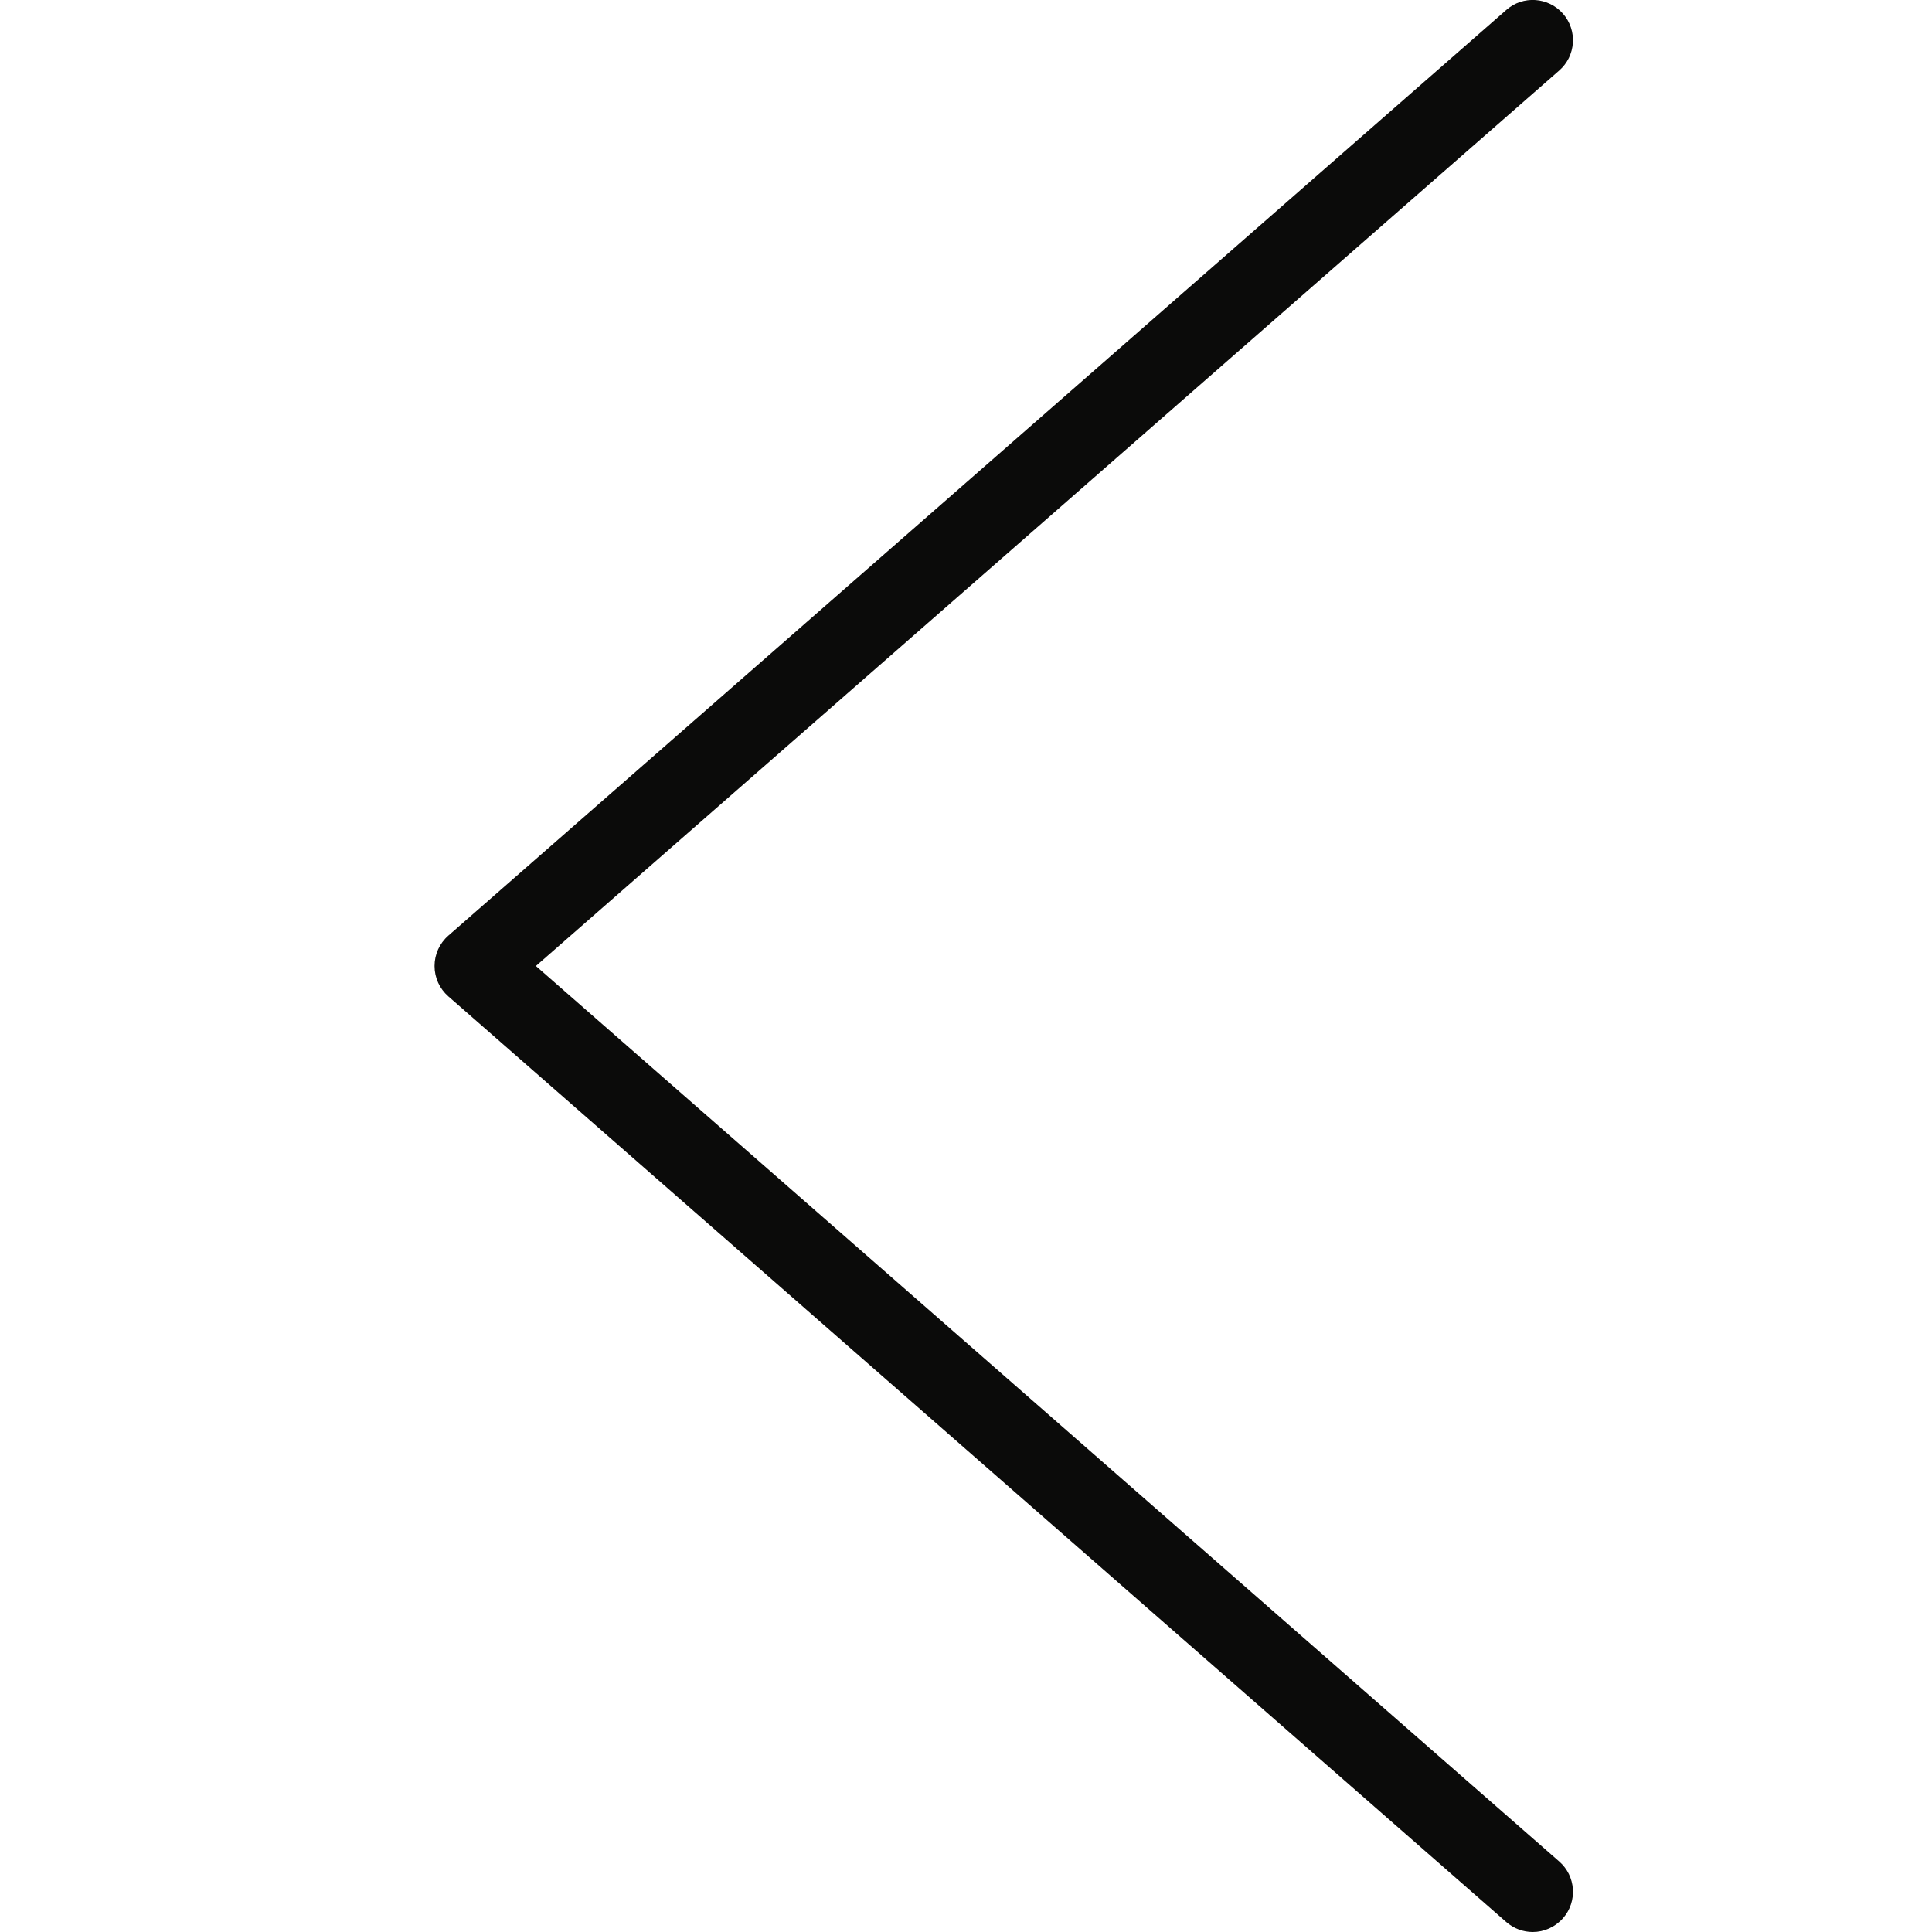
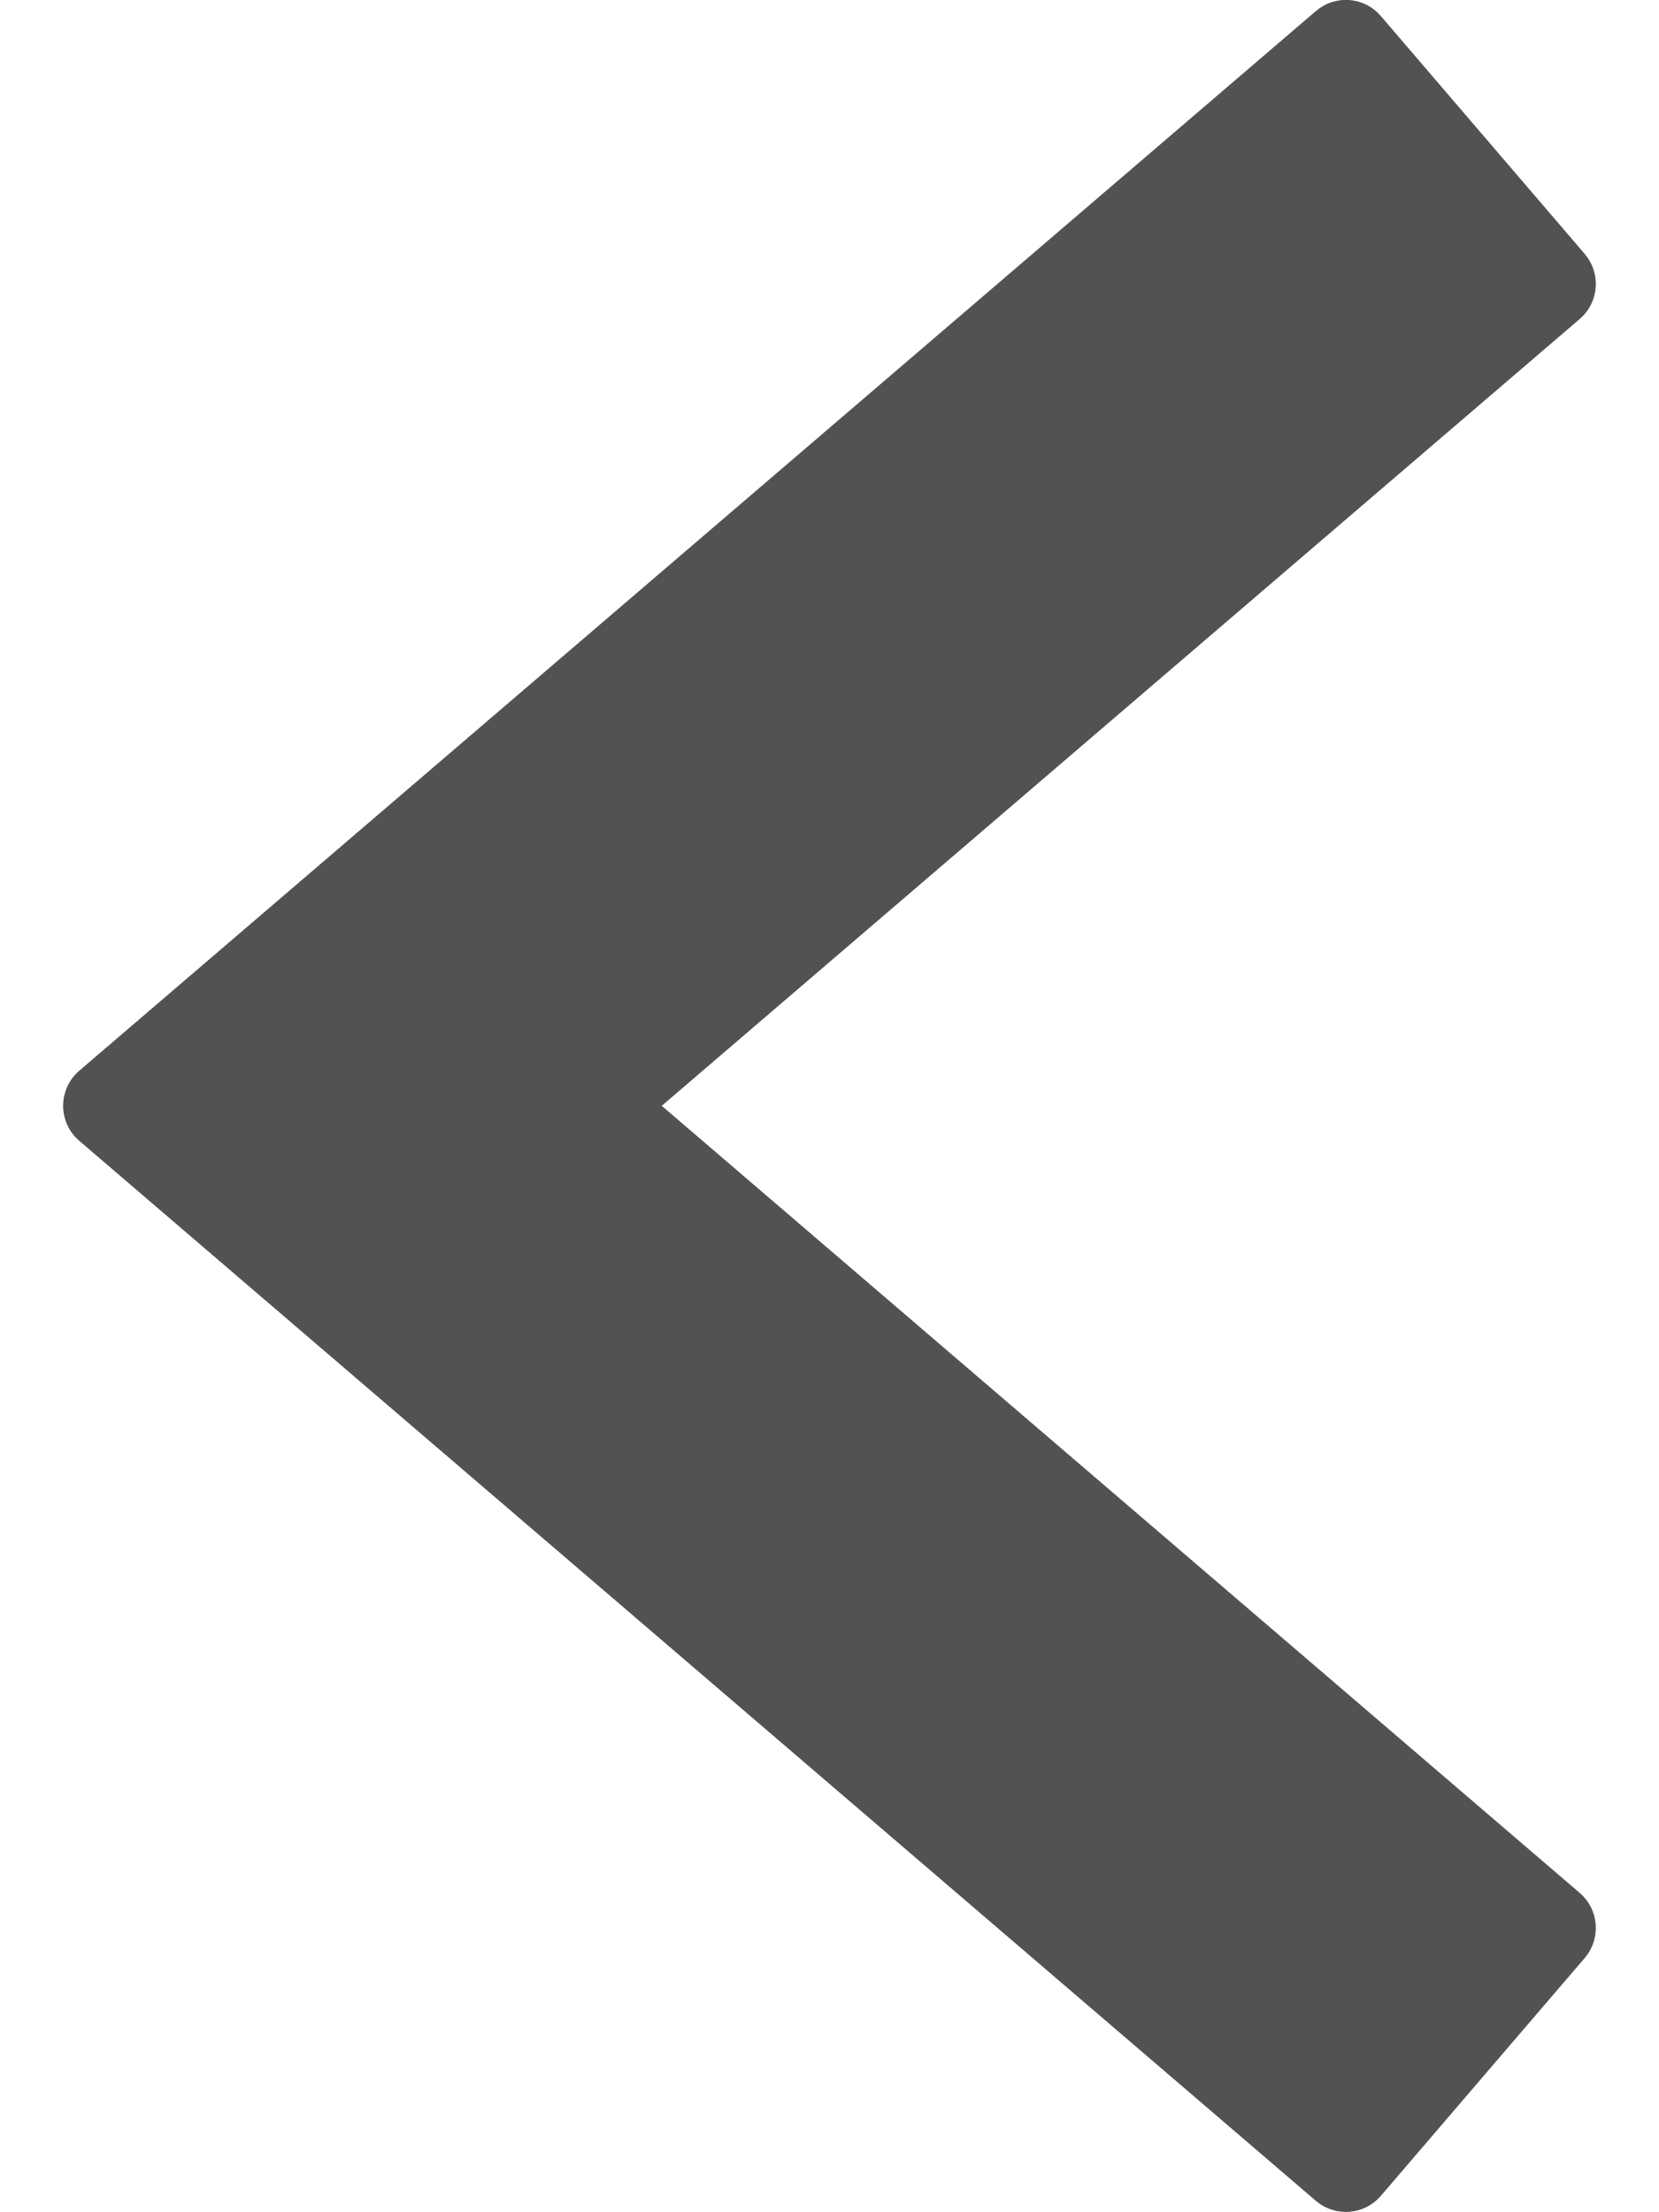
- <svg xmlns="http://www.w3.org/2000/svg" version="1.1" id="Layer_1" x="0px" y="0px" width="24px" height="24px" viewBox="-4.5 0.5 24 24" enable-background="new -4.5 0.5 24 24" xml:space="preserve">
-   <g id="Page-1">
-     <g id="Fill-83" transform="translate(1, 1)">
-       <path fill="#0B0B0A" d="M13.54,23.5c-0.117,0-0.233-0.041-0.329-0.124l-13.143-11.5    c-0.108-0.095-0.17-0.231-0.17-0.376s0.062-0.281,0.17-0.376l13.143-11.5c0.206-0.183,0.523-0.162,0.706,0.047    c0.181,0.208,0.16,0.523-0.048,0.705L1.157,11.5l12.712,11.124c0.208,0.182,0.229,0.497,0.048,0.704    C13.816,23.441,13.68,23.5,13.54,23.5" />
-     </g>
-   </g>
+ <svg xmlns="http://www.w3.org/2000/svg" width="18" height="24" viewBox="0 0 18 24">
+   <path fill="#515251" fill-rule="evenodd" d="M6.18,11.998 L16.14,3.461 C16.35,3.281 16.374,2.966 16.195,2.756 L13.982,0.174 C13.802,-0.037 13.486,-0.06 13.277,0.12 L-0.141,11.618 C-0.252,11.713 -0.315,11.852 -0.315,11.998 C-0.315,12.144 -0.252,12.283 -0.141,12.377 L13.277,23.879 C13.368,23.957 13.483,23.999 13.602,23.999 C13.615,23.999 13.628,23.999 13.64,23.998 C13.773,23.988 13.896,23.926 13.982,23.825 L16.195,21.243 C16.374,21.033 16.35,20.718 16.14,20.538 L6.18,11.998 Z" transform="translate(1)" />
</svg>
